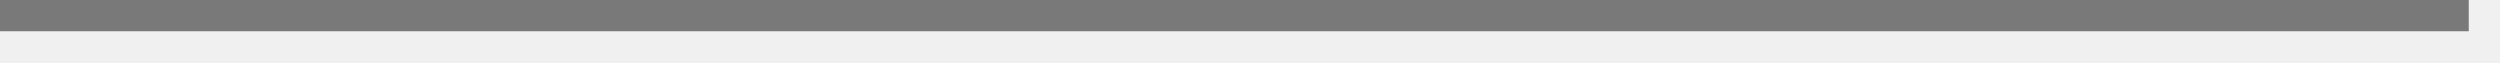
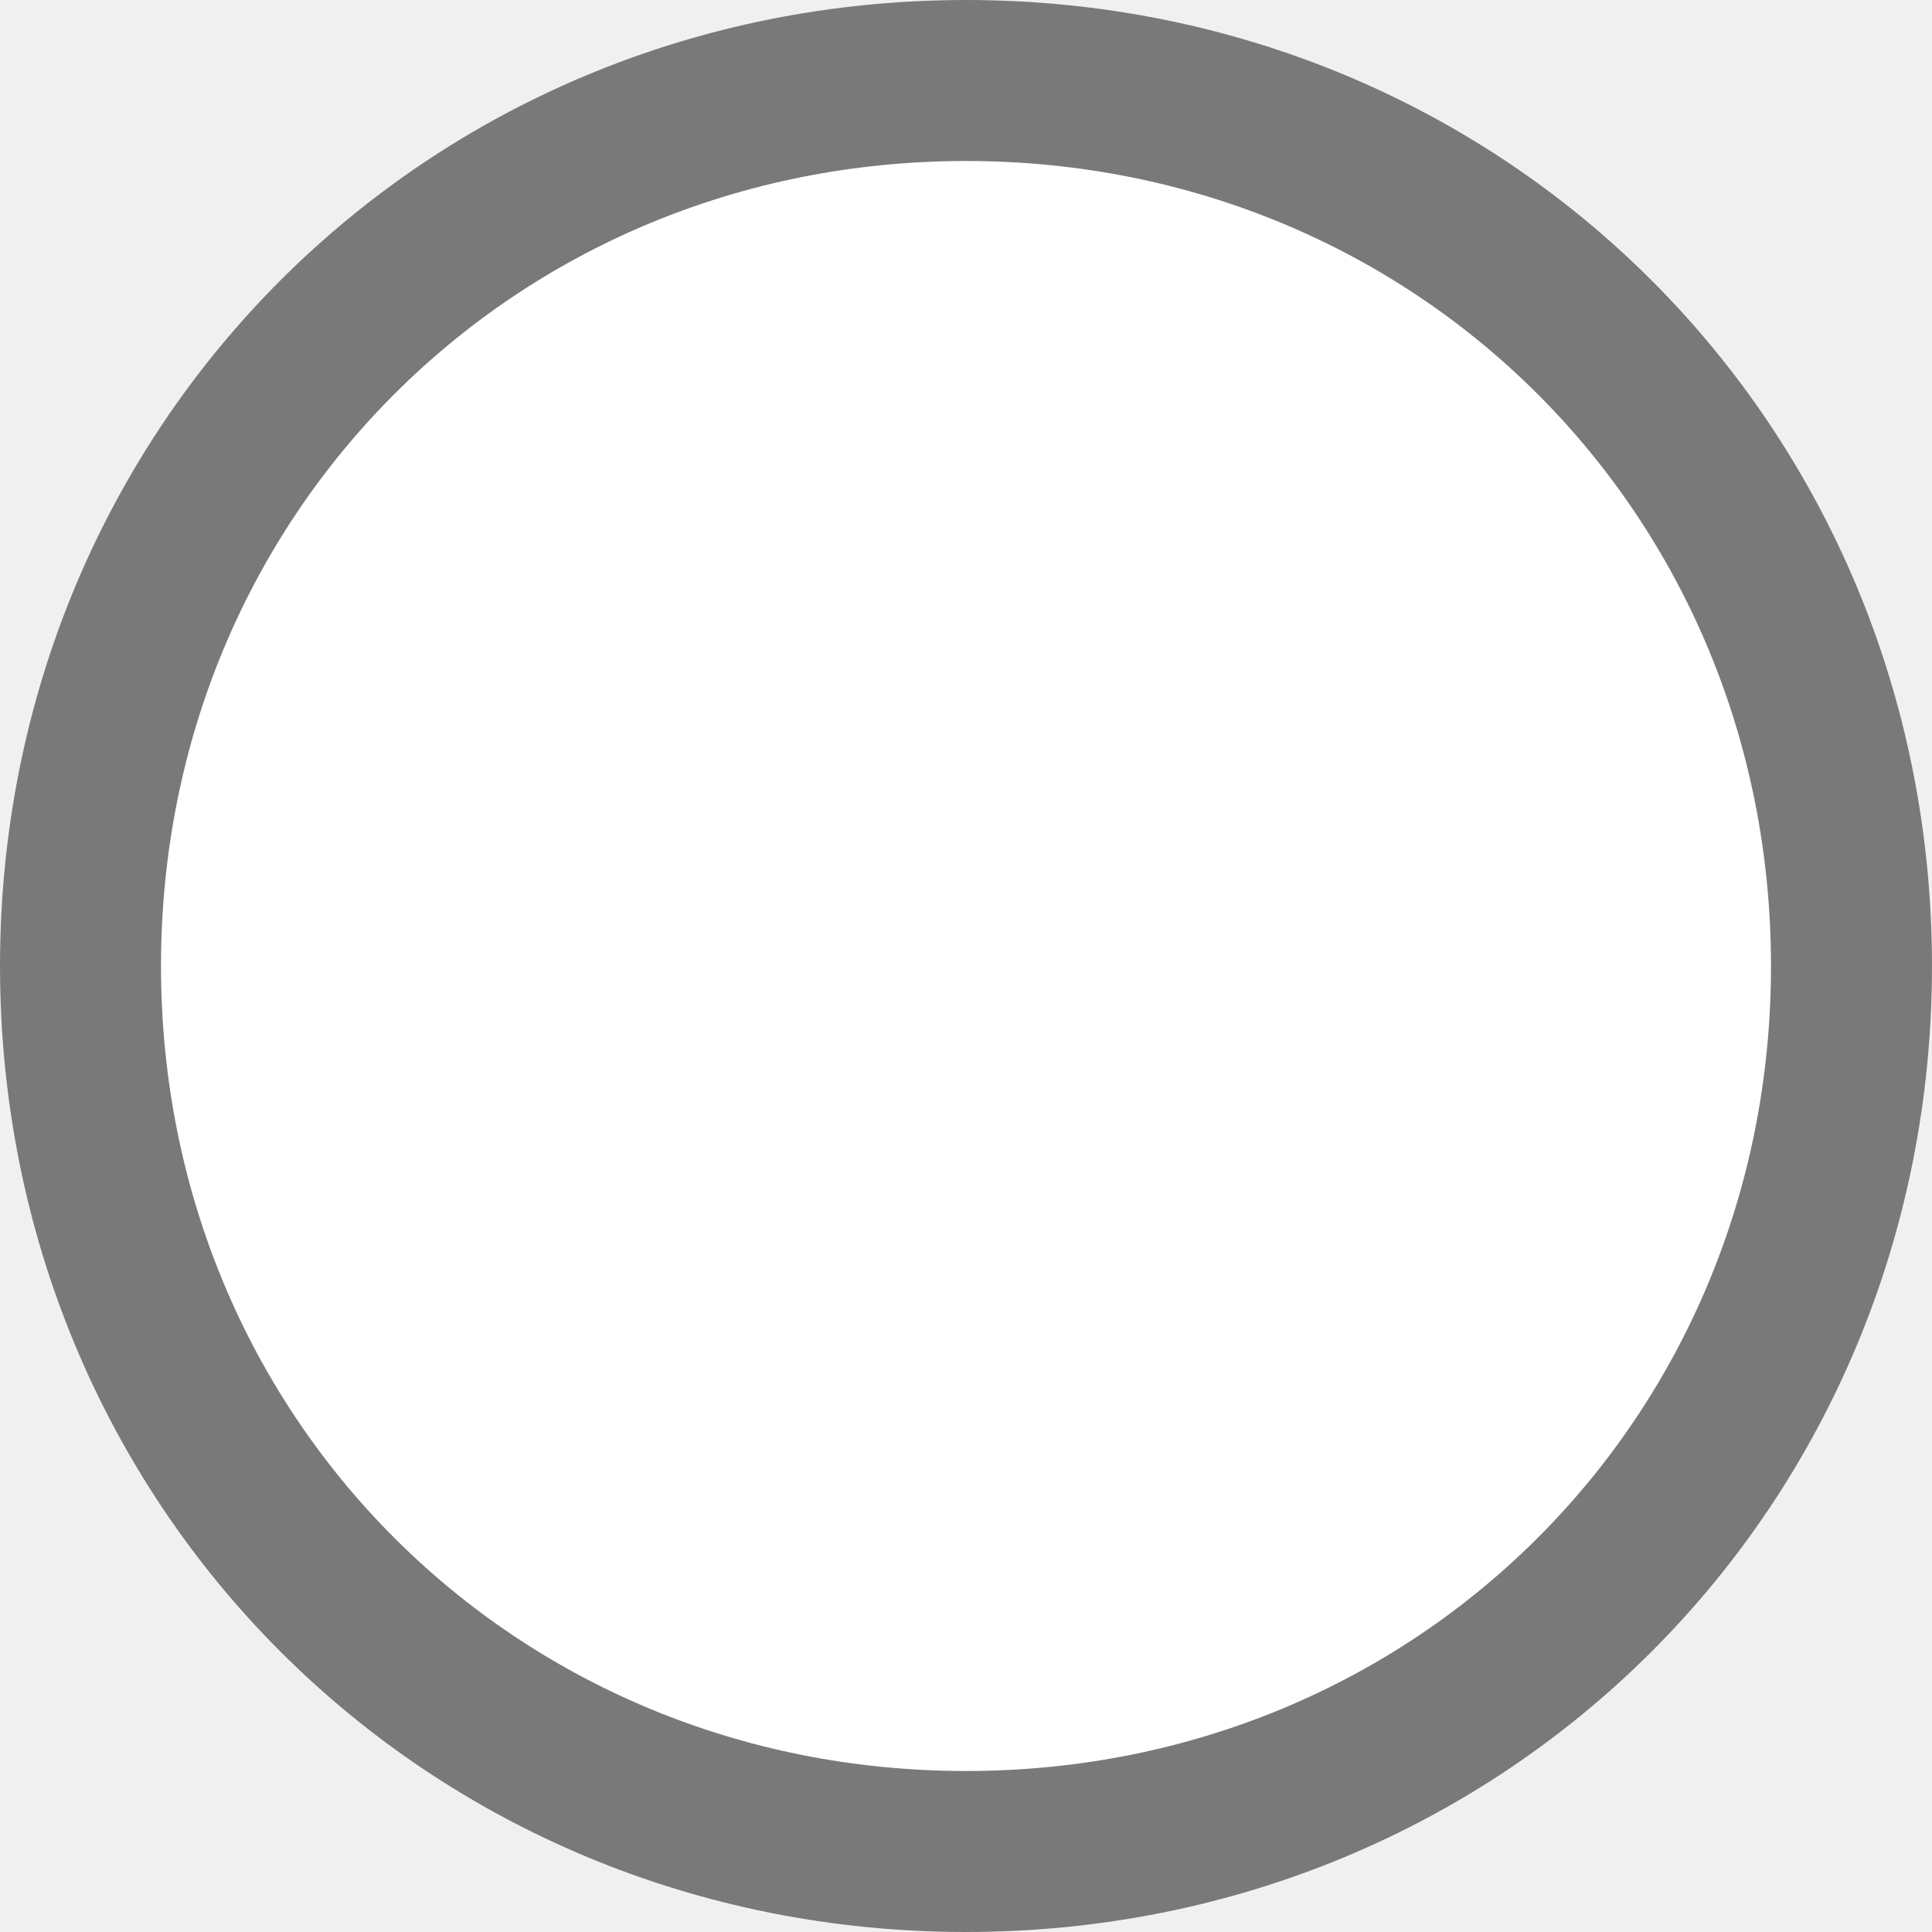
- <svg xmlns="http://www.w3.org/2000/svg" version="1.1" width="80px" height="2px">
-   <g transform="matrix(1 0 0 1 -203 -98 )">
-     <path d="M 203 98.5  L 282 98.5  " stroke-width="1" stroke="#797979" fill="none" />
-   </g>
+ <svg xmlns="http://www.w3.org/2000/svg" version="1.1" width="12px" height="12px" viewBox="456 1083  12 12">
+   <path d="M 462 1083  C 465.36 1083  468 1085.64  468 1089  C 468 1092.36  465.36 1095  462 1095  C 458.64 1095  456 1092.36  456 1089  C 456 1085.64  458.64 1083  462 1083  Z " fill-rule="nonzero" fill="#ffffff" stroke="none" />
+   <path d="M 462 1083.5  C 465.08 1083.5  467.5 1085.92  467.5 1089  C 467.5 1092.08  465.08 1094.5  462 1094.5  C 458.92 1094.5  456.5 1092.08  456.5 1089  C 456.5 1085.92  458.92 1083.5  462 1083.5  Z " stroke-width="1" stroke="#797979" fill="none" />
</svg>
